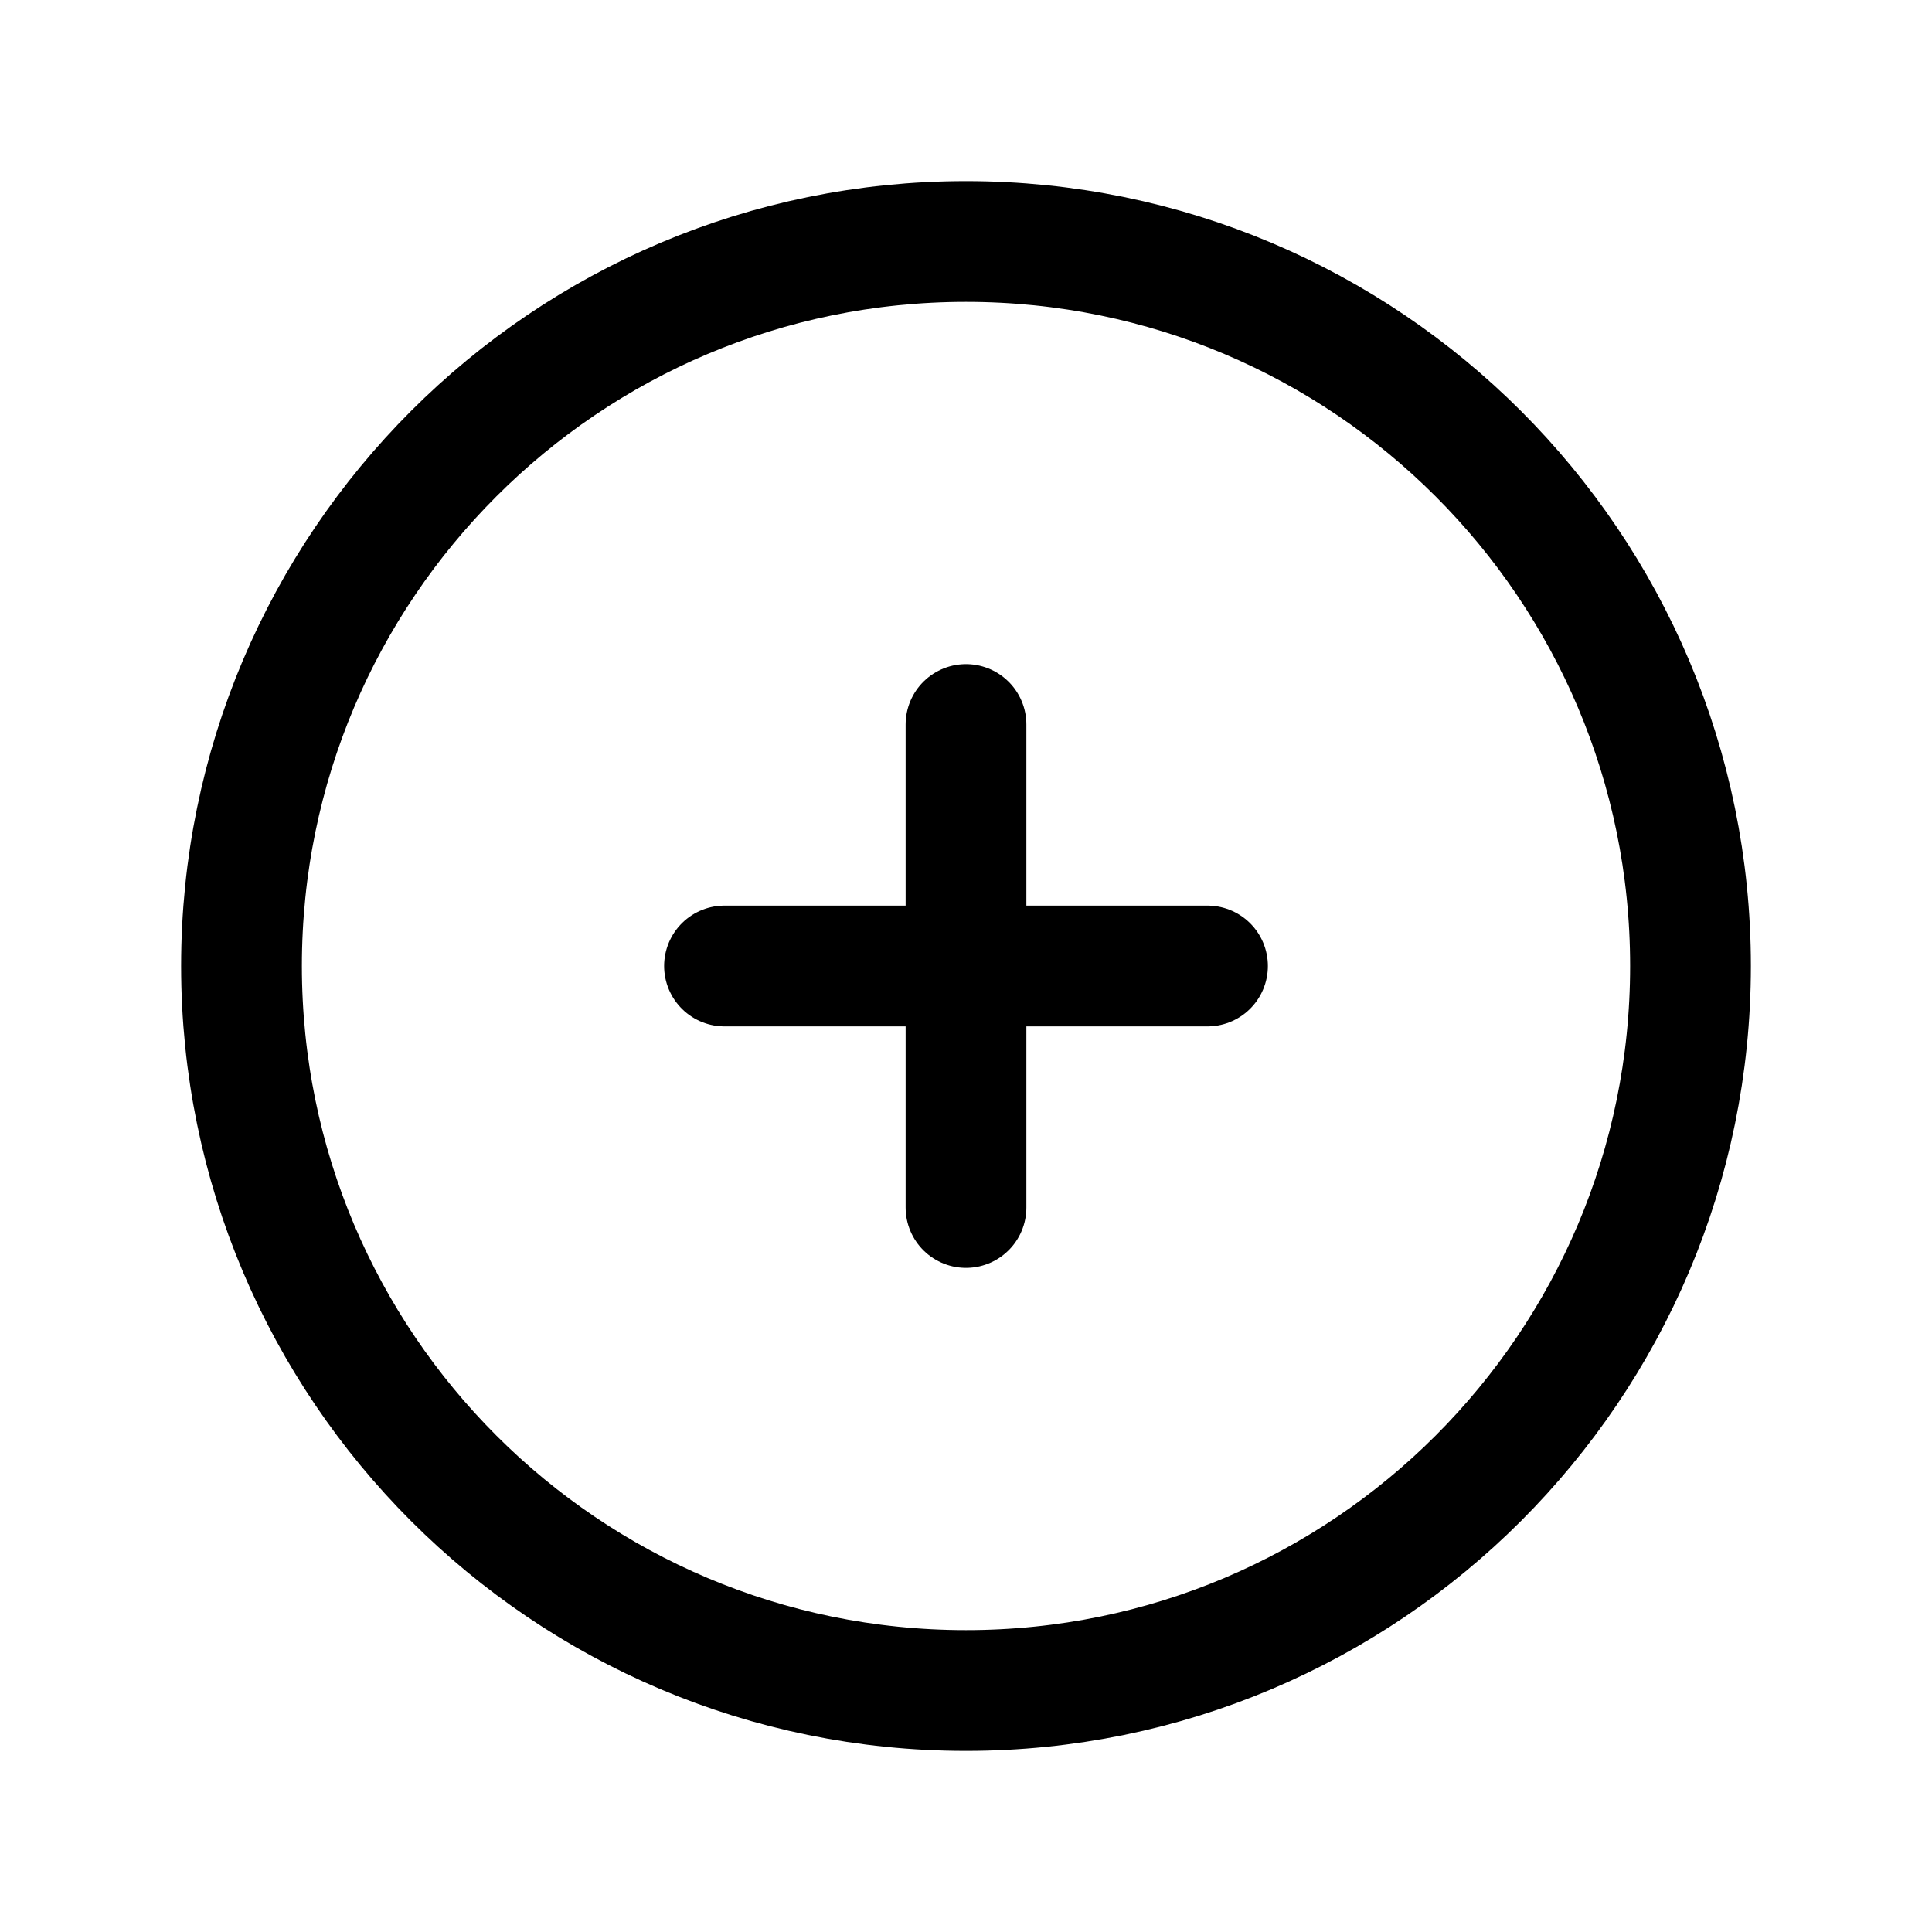
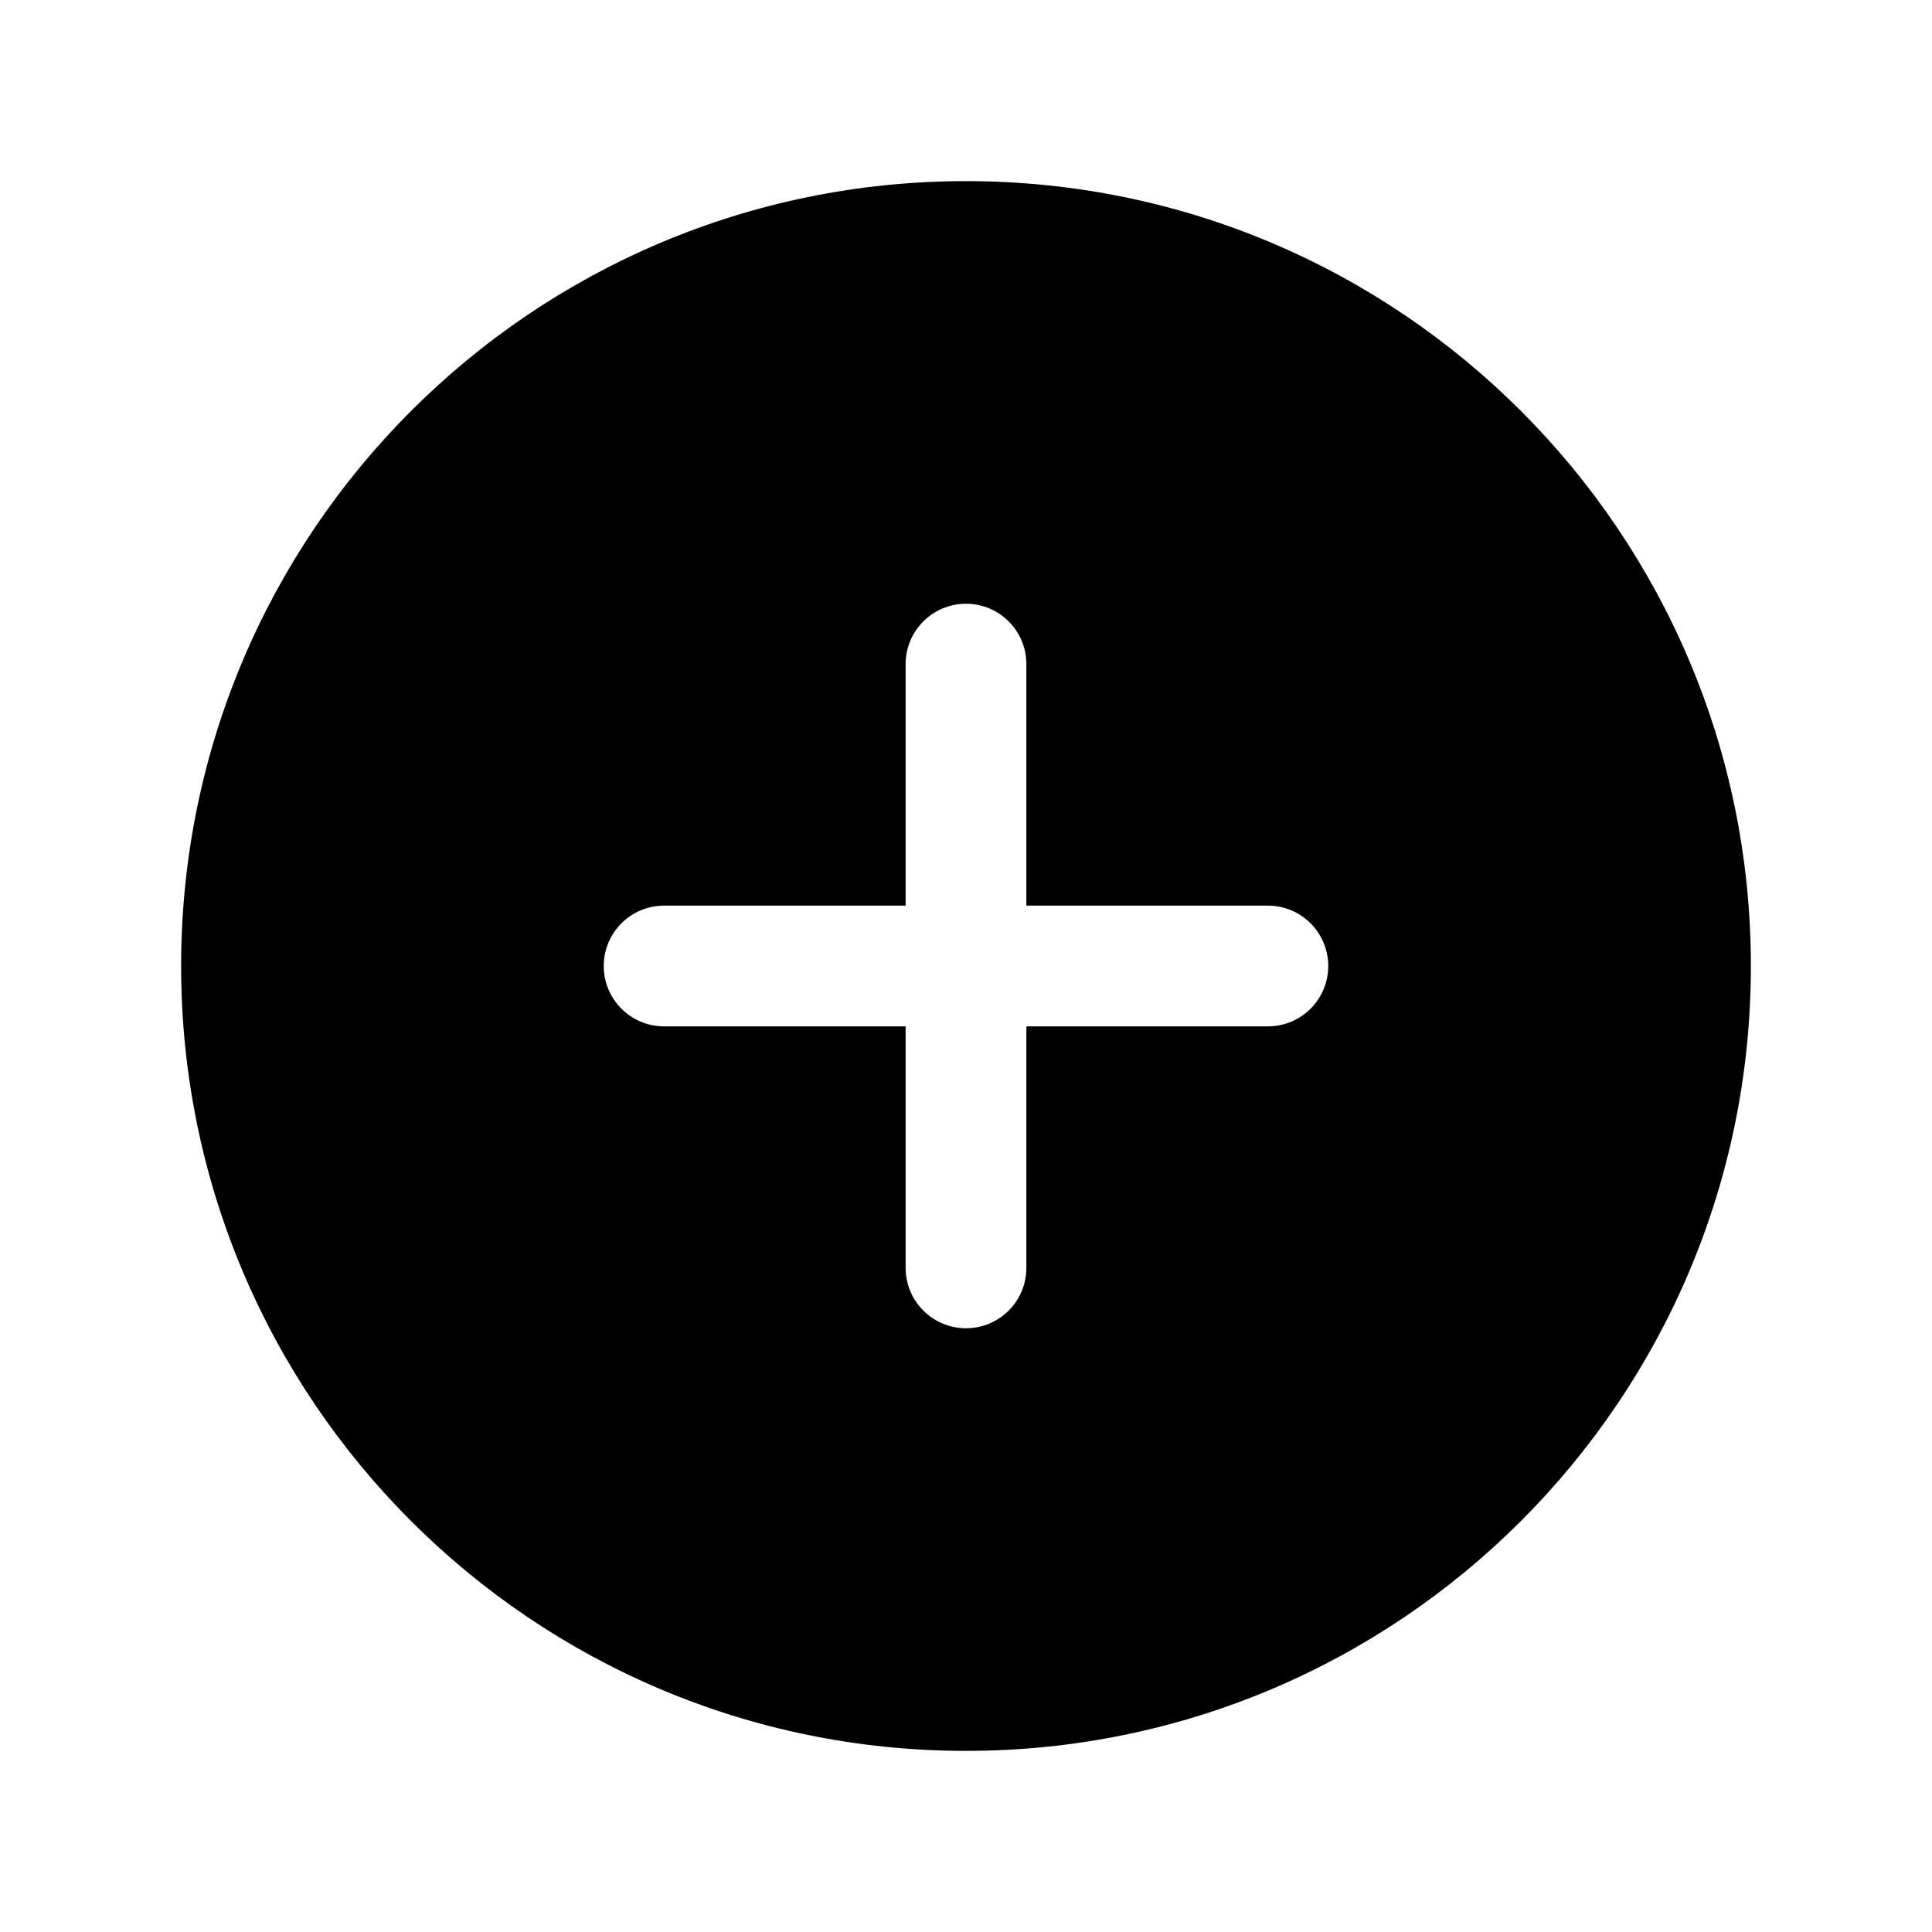
- <svg xmlns="http://www.w3.org/2000/svg" width="24" height="24" viewBox="0 0 24 24" fill="none">
-   <path d="M12 9v6m3-3H9m12 0a9 9 0 1 1-18 0 9 9 0 0 1 18 0Z" stroke="currentColor" stroke-width="1.5" stroke-linecap="round" stroke-linejoin="round" fill="none" />
+ <svg xmlns="http://www.w3.org/2000/svg" width="24" height="24" viewBox="0 0 24 24" fill="currentColor">
+   <path fill-rule="evenodd" d="M12 2.25c-5.385 0-9.75 4.365-9.75 9.75s4.365 9.75 9.75 9.75 9.75-4.365 9.75-9.75S17.385 2.25 12 2.25Zm.75 6a.75.75 0 0 0-1.5 0v3h-3a.75.75 0 0 0 0 1.5h3v3a.75.75 0 0 0 1.5 0v-3h3a.75.75 0 0 0 0-1.5h-3v-3Z" clip-rule="evenodd" />
</svg>
